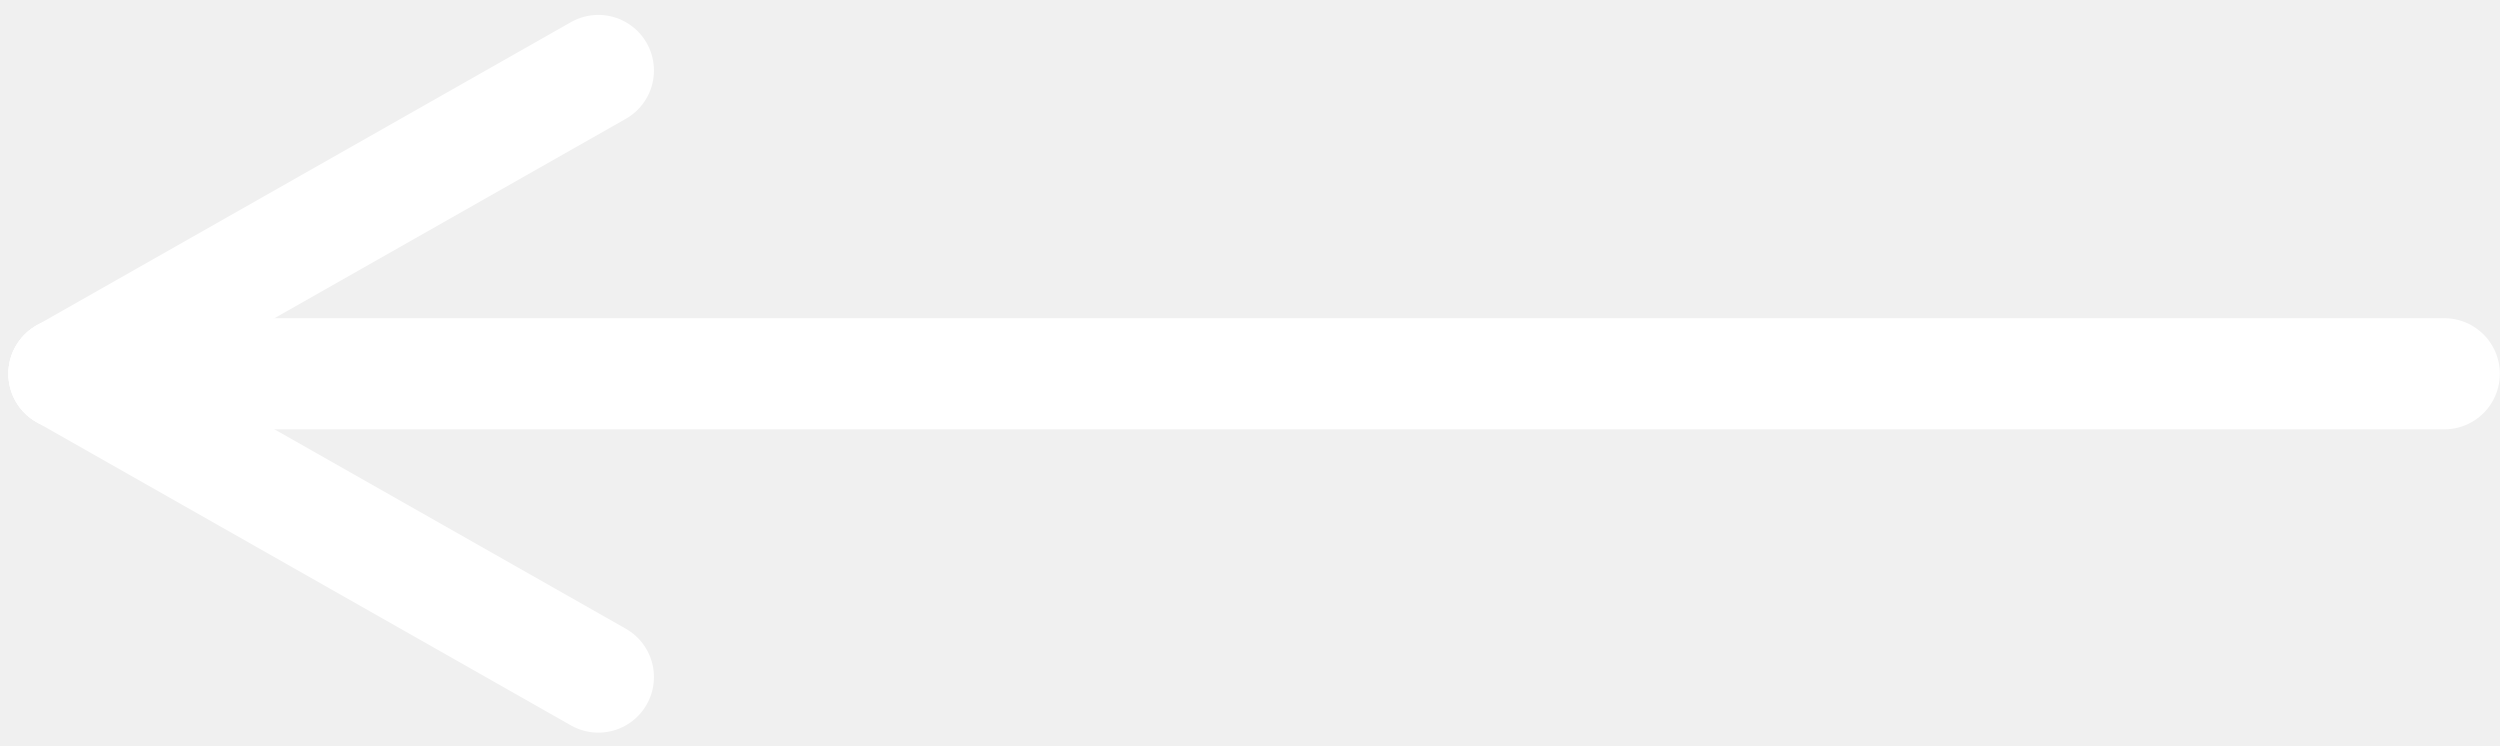
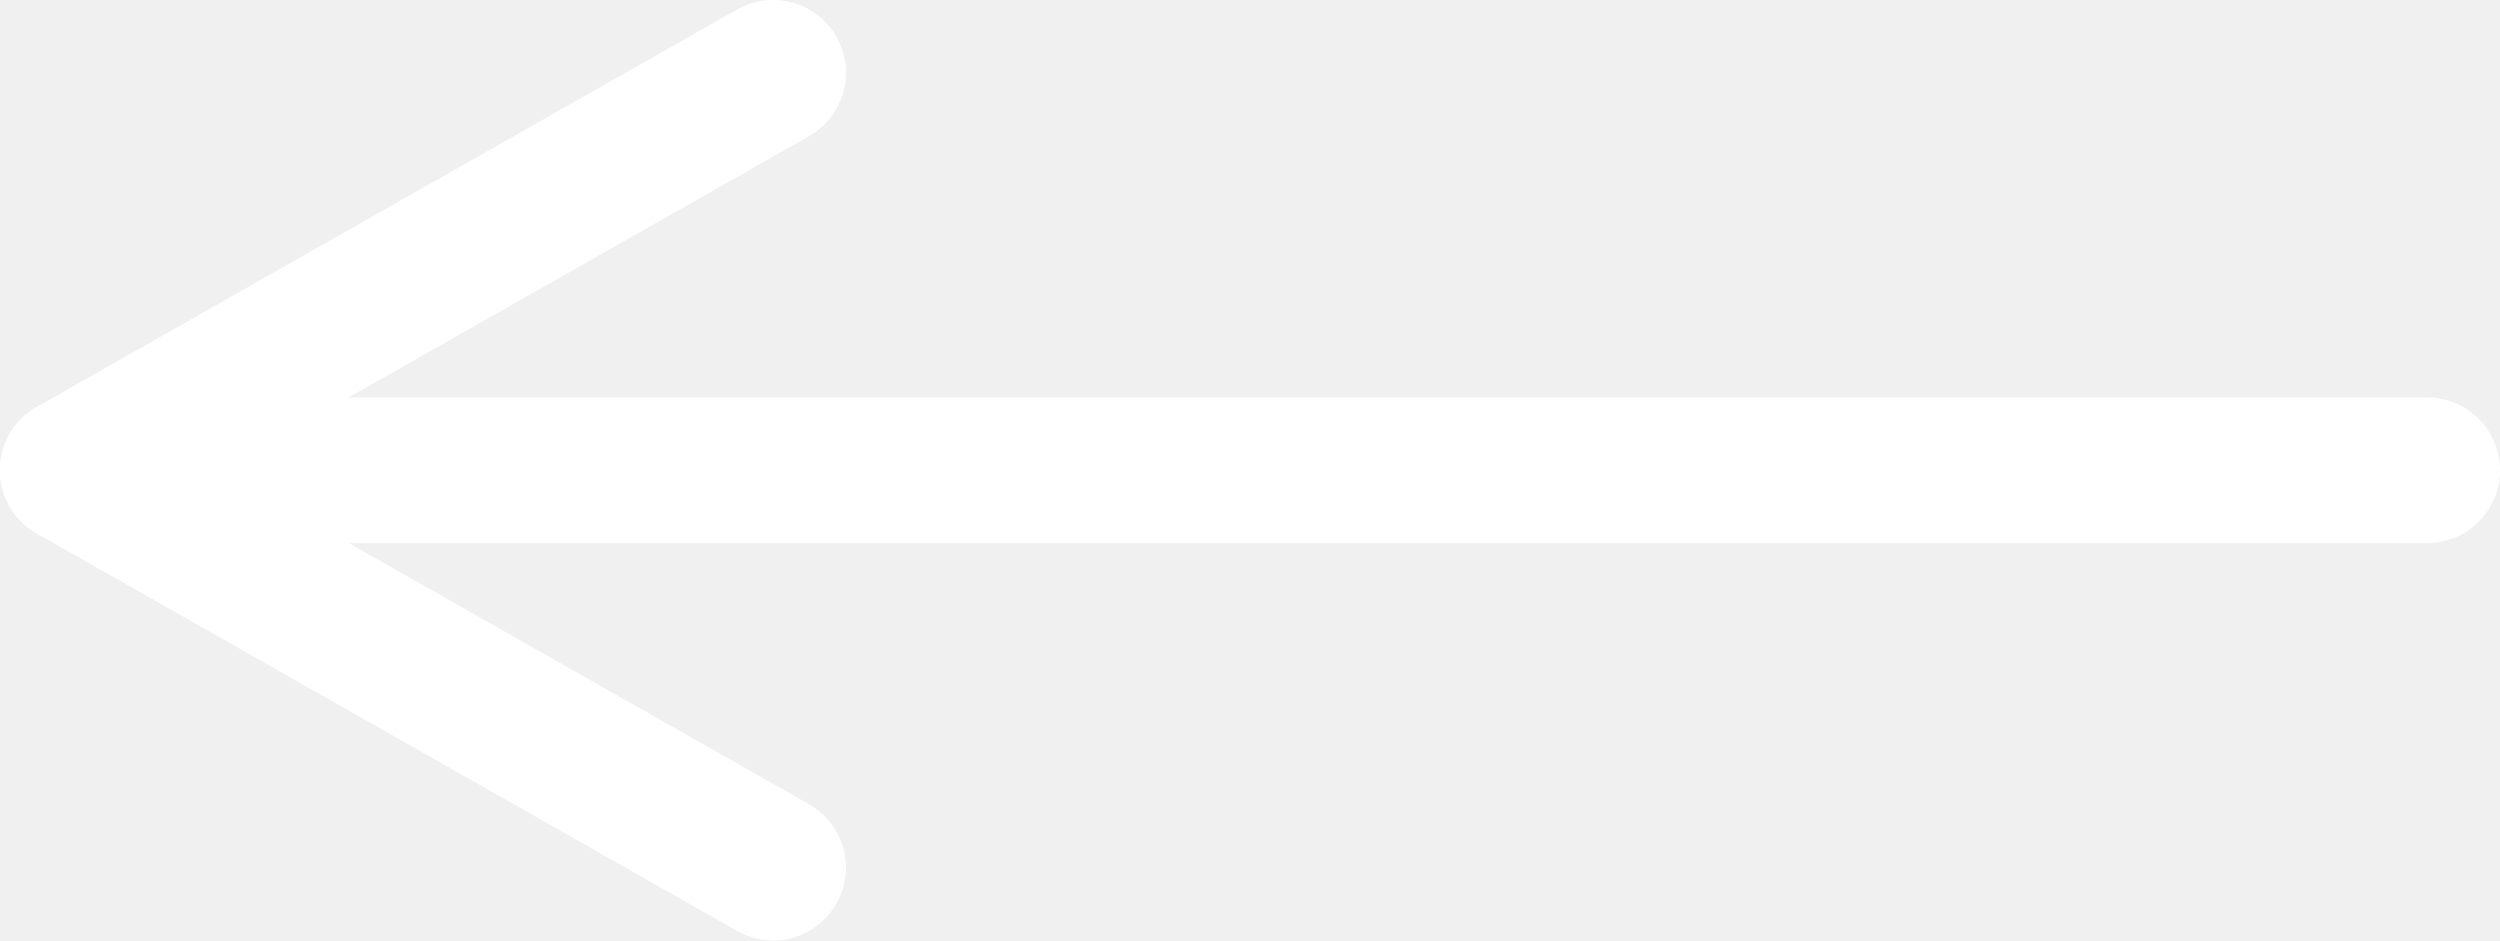
- <svg xmlns="http://www.w3.org/2000/svg" version="1.1" id="Layer_1" x="0px" y="0px" viewBox="0 0 152.5 45.5" style="enable-background:new 0 0 152.5 45.5;" xml:space="preserve">
-   <style type="text/css">
- 	.st0{fill:none;stroke:#FFFFFF;stroke-width:6.781;stroke-linecap:round;stroke-linejoin:round;stroke-miterlimit:10;}
- </style>
-   <g>
-     <g>
-       <line class="st0" x1="149.1" y1="22.8" x2="3.9" y2="22.8" />
-       <line class="st0" x1="3.9" y1="22.8" x2="36.5" y2="41.3" />
-     </g>
-     <line class="st0" x1="36.5" y1="4.3" x2="3.9" y2="22.8" />
-   </g>
+ <svg xmlns="http://www.w3.org/2000/svg" id="Layer_1" data-name="Layer 1" viewBox="0 0 116.38 43.78">
+   <defs>
+     <style>.cls-1{fill:none;stroke:#fff;stroke-linecap:round;stroke-linejoin:round;stroke-width:6.78px;}</style>
+   </defs>
+   <line class="cls-1" x1="112.99" y1="21.89" x2="3.39" y2="21.89" />
+   <line class="cls-1" x1="3.39" y1="21.89" x2="35.99" y2="40.39" />
+   <line class="cls-1" x1="35.99" y1="3.39" x2="3.39" y2="21.89" />
</svg>
